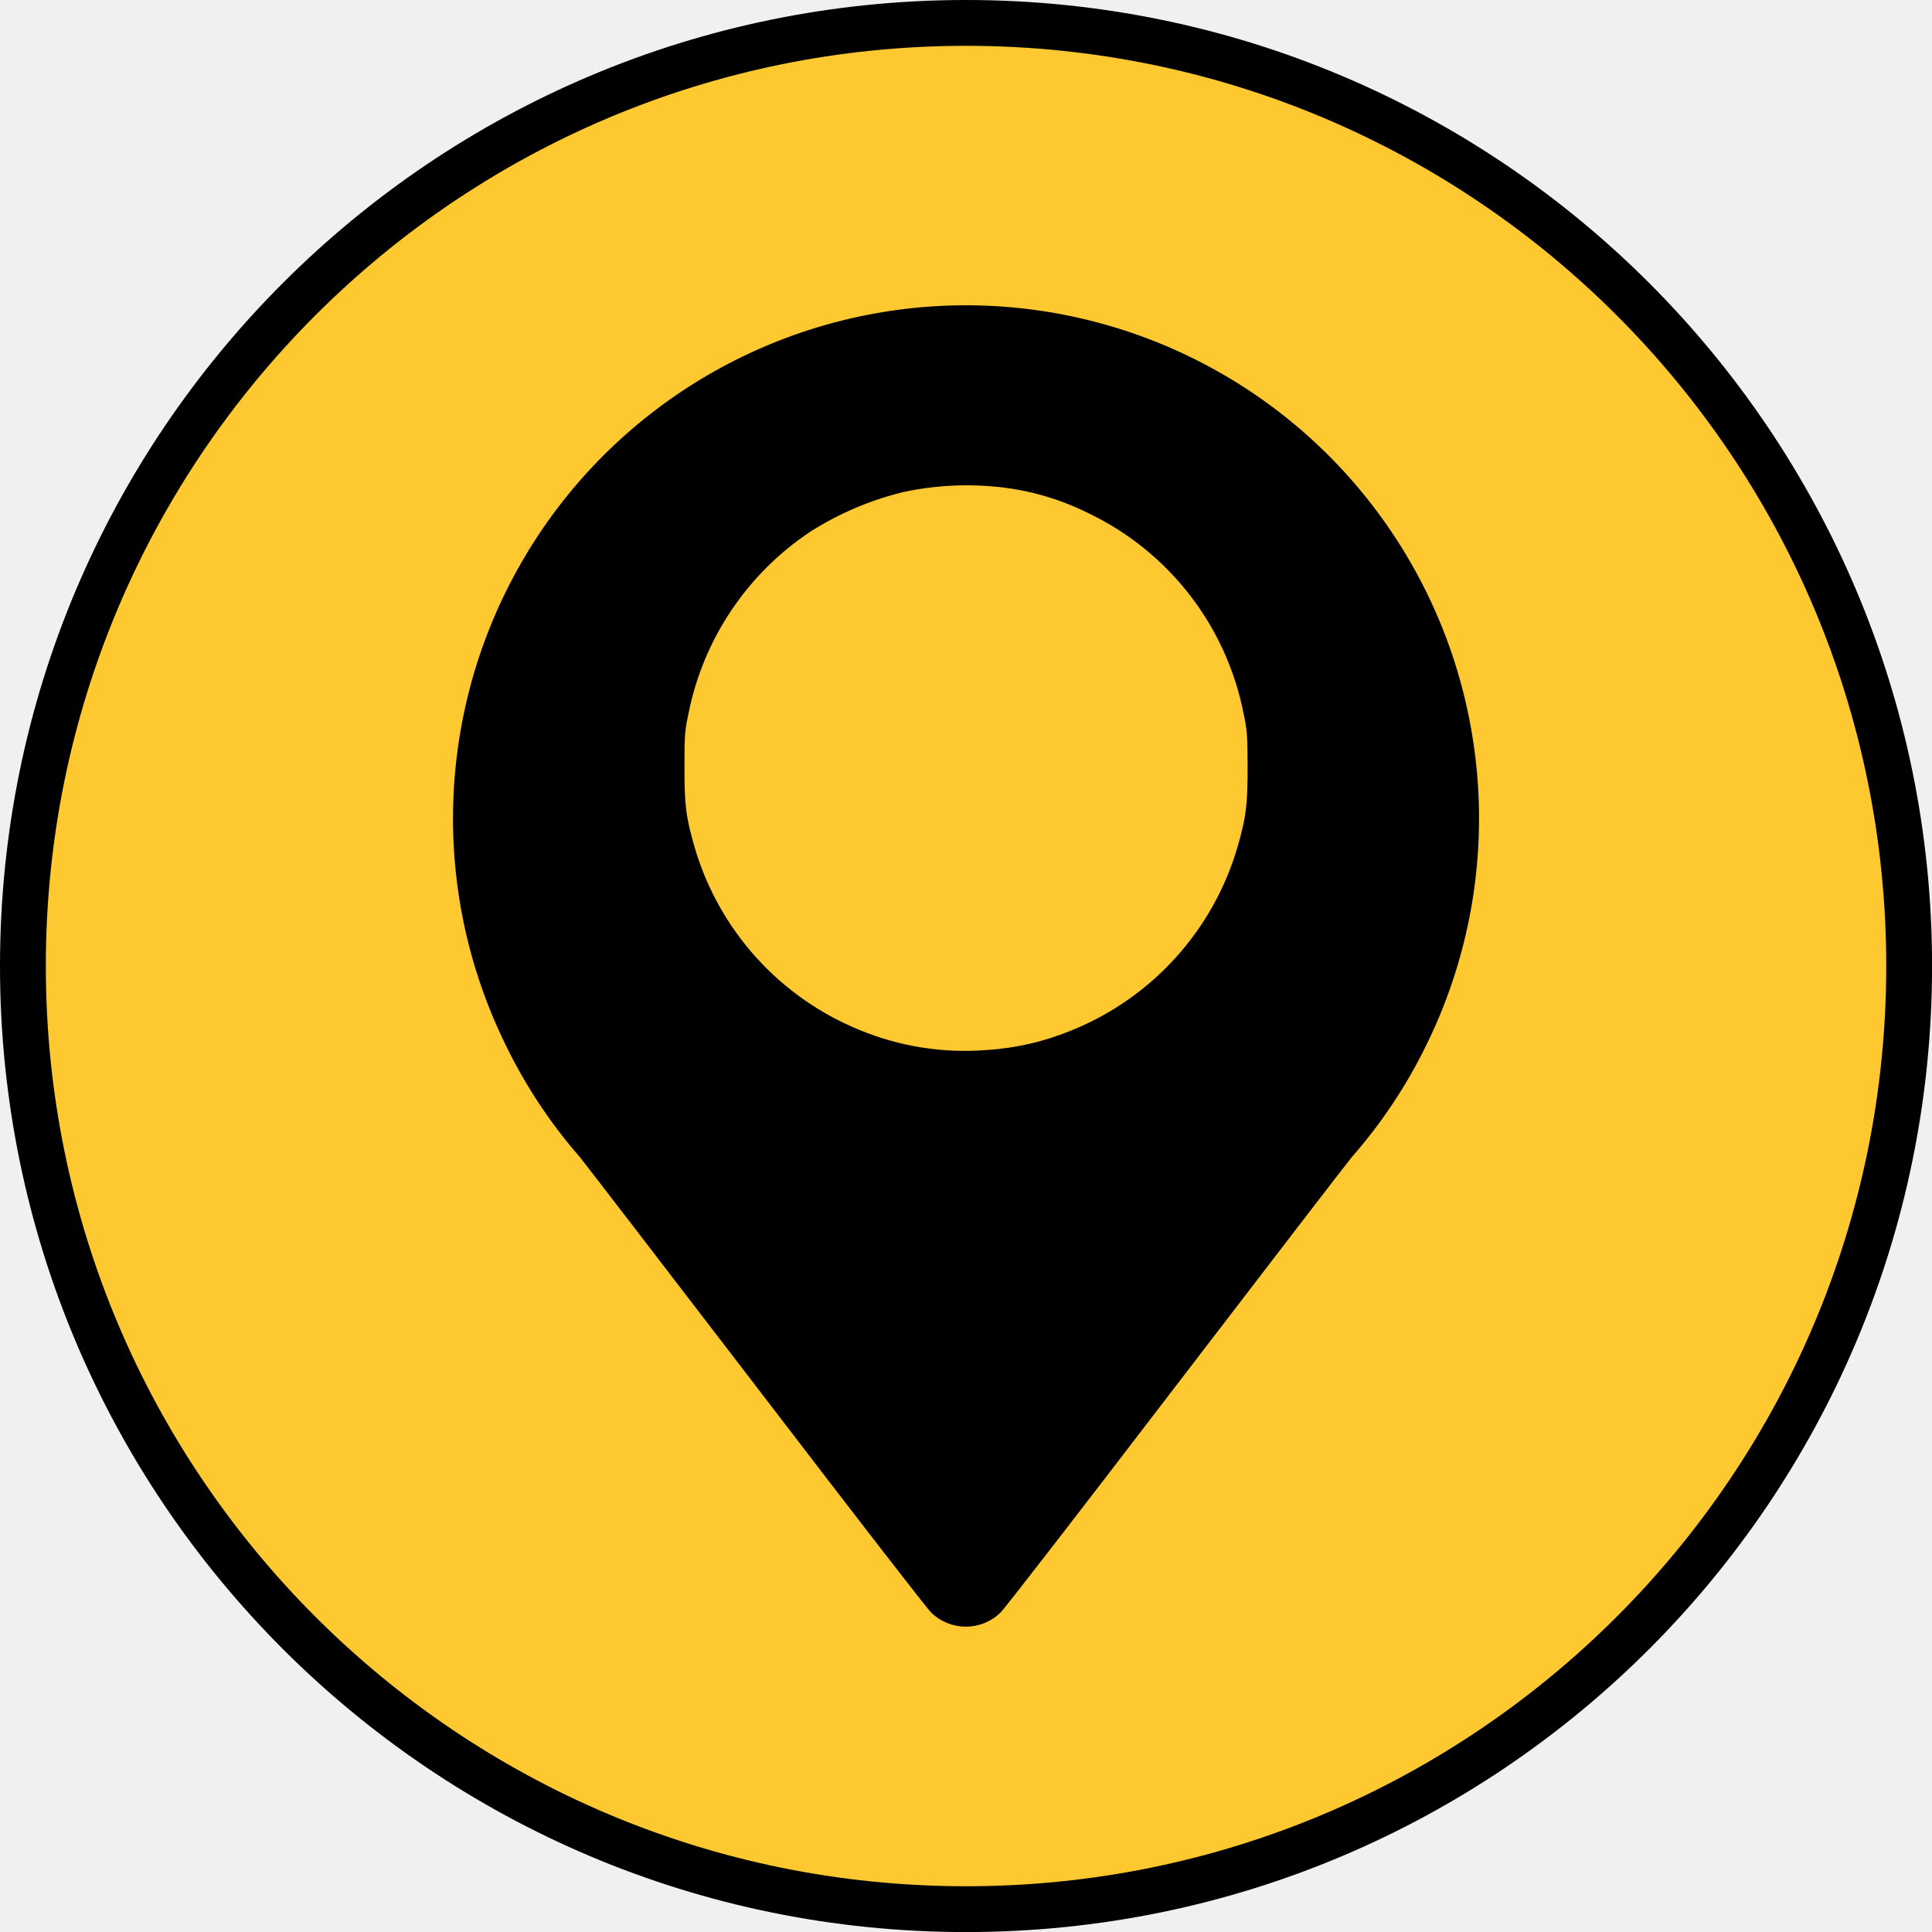
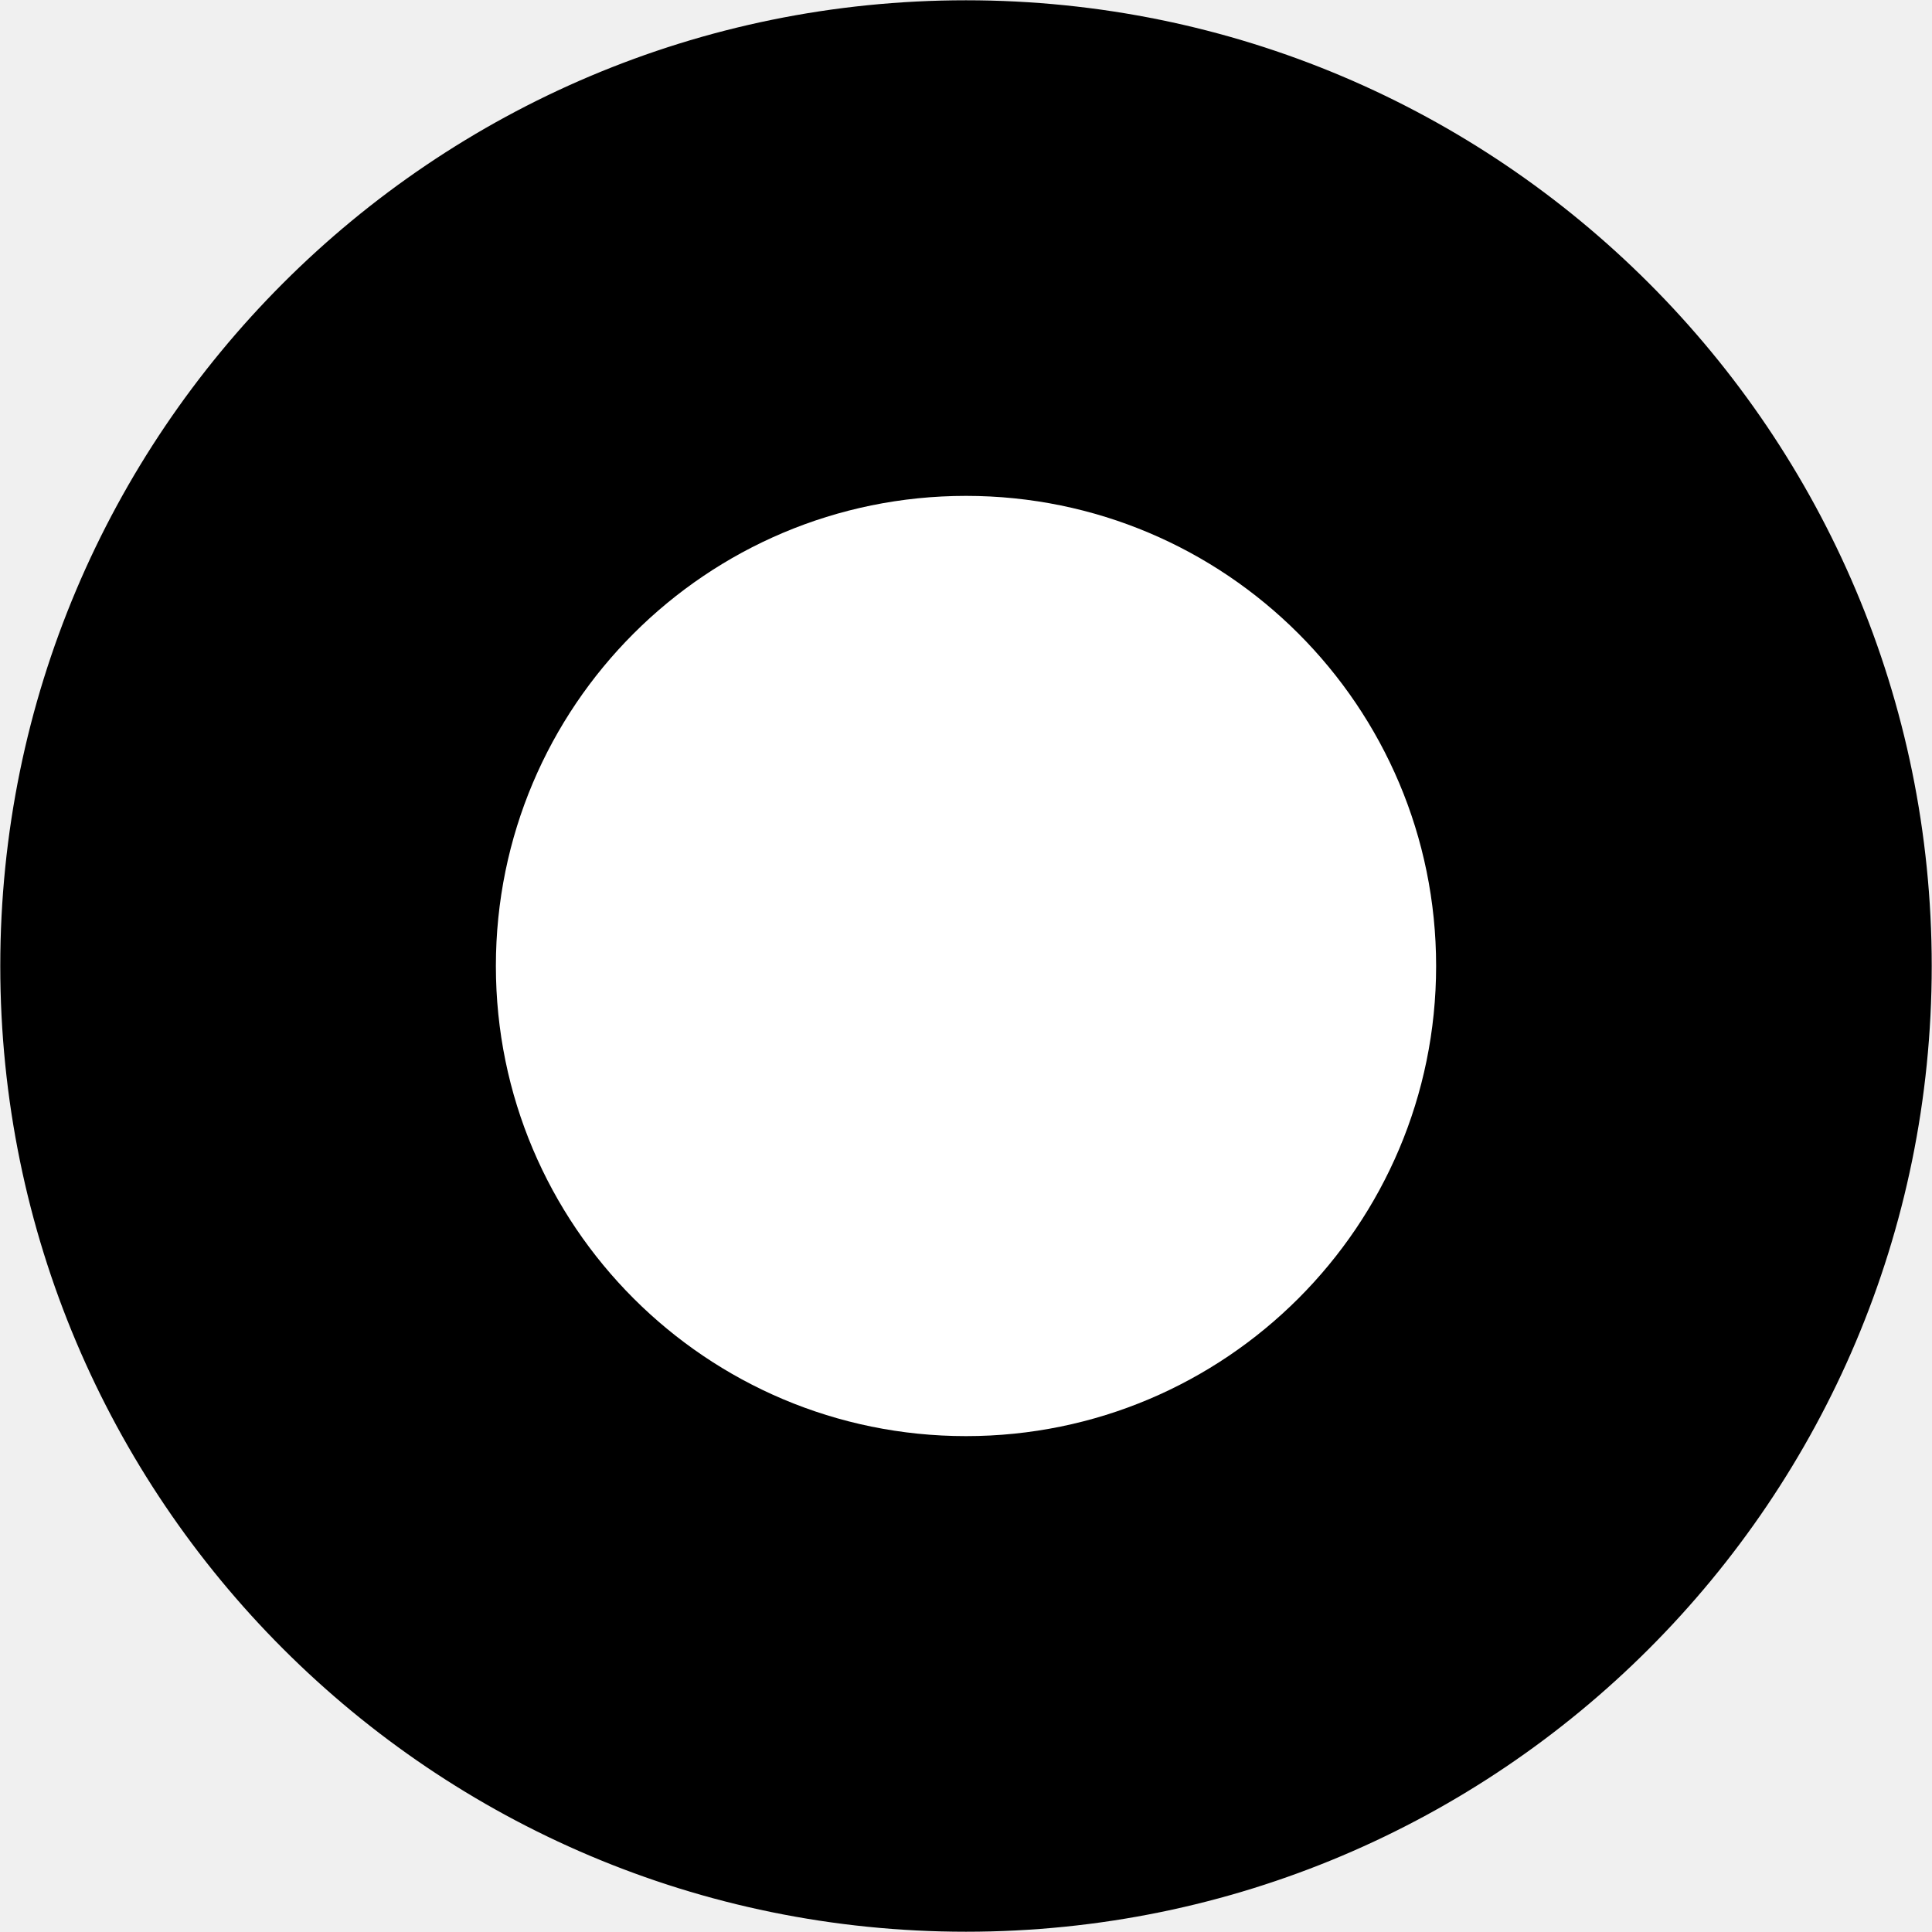
- <svg xmlns="http://www.w3.org/2000/svg" id="bbf4d1b4-d7ec-4b09-9c52-667186949012" data-name="Layer 1" width="300px" height="300px" viewBox="0 0 295.17 295.17">
-   <circle cx="147.59" cy="147.59" r="144.09" fill="#fec830" stroke="#000" stroke-miterlimit="10" stroke-width="7" />
-   <path d="M144.69,49.23A78.41,78.41,0,0,0,79.64,162,77.13,77.13,0,0,0,91,179.19c.57.69,12.69,16.45,26.91,35,15.47,20.22,26.21,34.09,26.77,34.59a7.58,7.58,0,0,0,10.58,0c.56-.5,11.3-14.37,26.77-34.59,14.21-18.56,26.33-34.32,26.91-35A77.47,77.47,0,0,0,220.36,162,78.41,78.41,0,0,0,144.69,49.23Zm10.73,27.63a40.22,40.22,0,0,1,13.37,4,43.11,43.11,0,0,1,23.61,30.55c.55,2.58.6,3.22.62,8.14,0,5.93-.22,7.67-1.56,12.33a43.32,43.32,0,0,1-25.12,27.86,40.8,40.8,0,0,1-13.16,3.09,42.12,42.12,0,0,1-19.52-3.09,43.27,43.27,0,0,1-25.12-27.86c-1.34-4.66-1.56-6.4-1.56-12.33,0-4.92.07-5.56.62-8.14a43.57,43.57,0,0,1,18.72-27.84,47.62,47.62,0,0,1,14.16-6A46.5,46.5,0,0,1,155.42,76.86Z" transform="translate(-2.41 -2.41)" />
+ <svg xmlns="http://www.w3.org/2000/svg" version="1.1" id="bbf4d1b4-d7ec-4b09-9c52-667186949012" width="300px" height="300px" x="0px" y="0px" viewBox="0 0 300 300" style="enable-background:new 0 0 300 300;" xml:space="preserve">
+   <style type="text/css">
+ 	.st0{stroke:#000000;stroke-width:7.114;stroke-miterlimit:10.164;}
+ 	.st1{display:none;}
+ 	.st2{fill:#FFFFFF;}
+ </style>
+   <circle class="st0" cx="150" cy="150" r="146.4" />
+   <path class="st1" d="M144.6,47.6c-43.9,3-77.1,41-74.1,84.9c0.7,10.3,3.4,20.4,8,29.7c3,6.3,6.9,12.2,11.5,17.5  c0.6,0.7,12.9,16.7,27.4,35.6c15.7,20.6,26.6,34.6,27.2,35.2c3,2.9,7.8,2.9,10.8,0c0.6-0.5,11.5-14.6,27.2-35.2  c14.4-18.9,26.8-34.9,27.4-35.6c4.6-5.3,8.5-11.2,11.6-17.5c19.4-39.5,3.1-87.3-36.4-106.6C172.5,49.4,158.6,46.6,144.6,47.6z   M155.5,75.7c4.7,0.6,9.3,1.9,13.6,4.1c12.4,6,21.3,17.5,24,31c0.6,2.6,0.6,3.3,0.6,8.3c0,6-0.2,7.8-1.6,12.5  c-3.8,12.8-13.2,23.2-25.5,28.3c-4.3,1.8-8.8,2.8-13.4,3.1c-6.8,0.5-13.6-0.5-19.8-3.1c-12.4-5.1-21.8-15.5-25.5-28.3  c-1.4-4.7-1.6-6.5-1.6-12.5c0-5,0.1-5.7,0.6-8.3c2.3-11.6,9.2-21.8,19-28.3c4.4-2.8,9.3-4.9,14.4-6.1  C145.3,75.3,150.4,75.1,155.5,75.7z" />
+   <circle class="st2" cx="150" cy="150" r="73" />
</svg>
